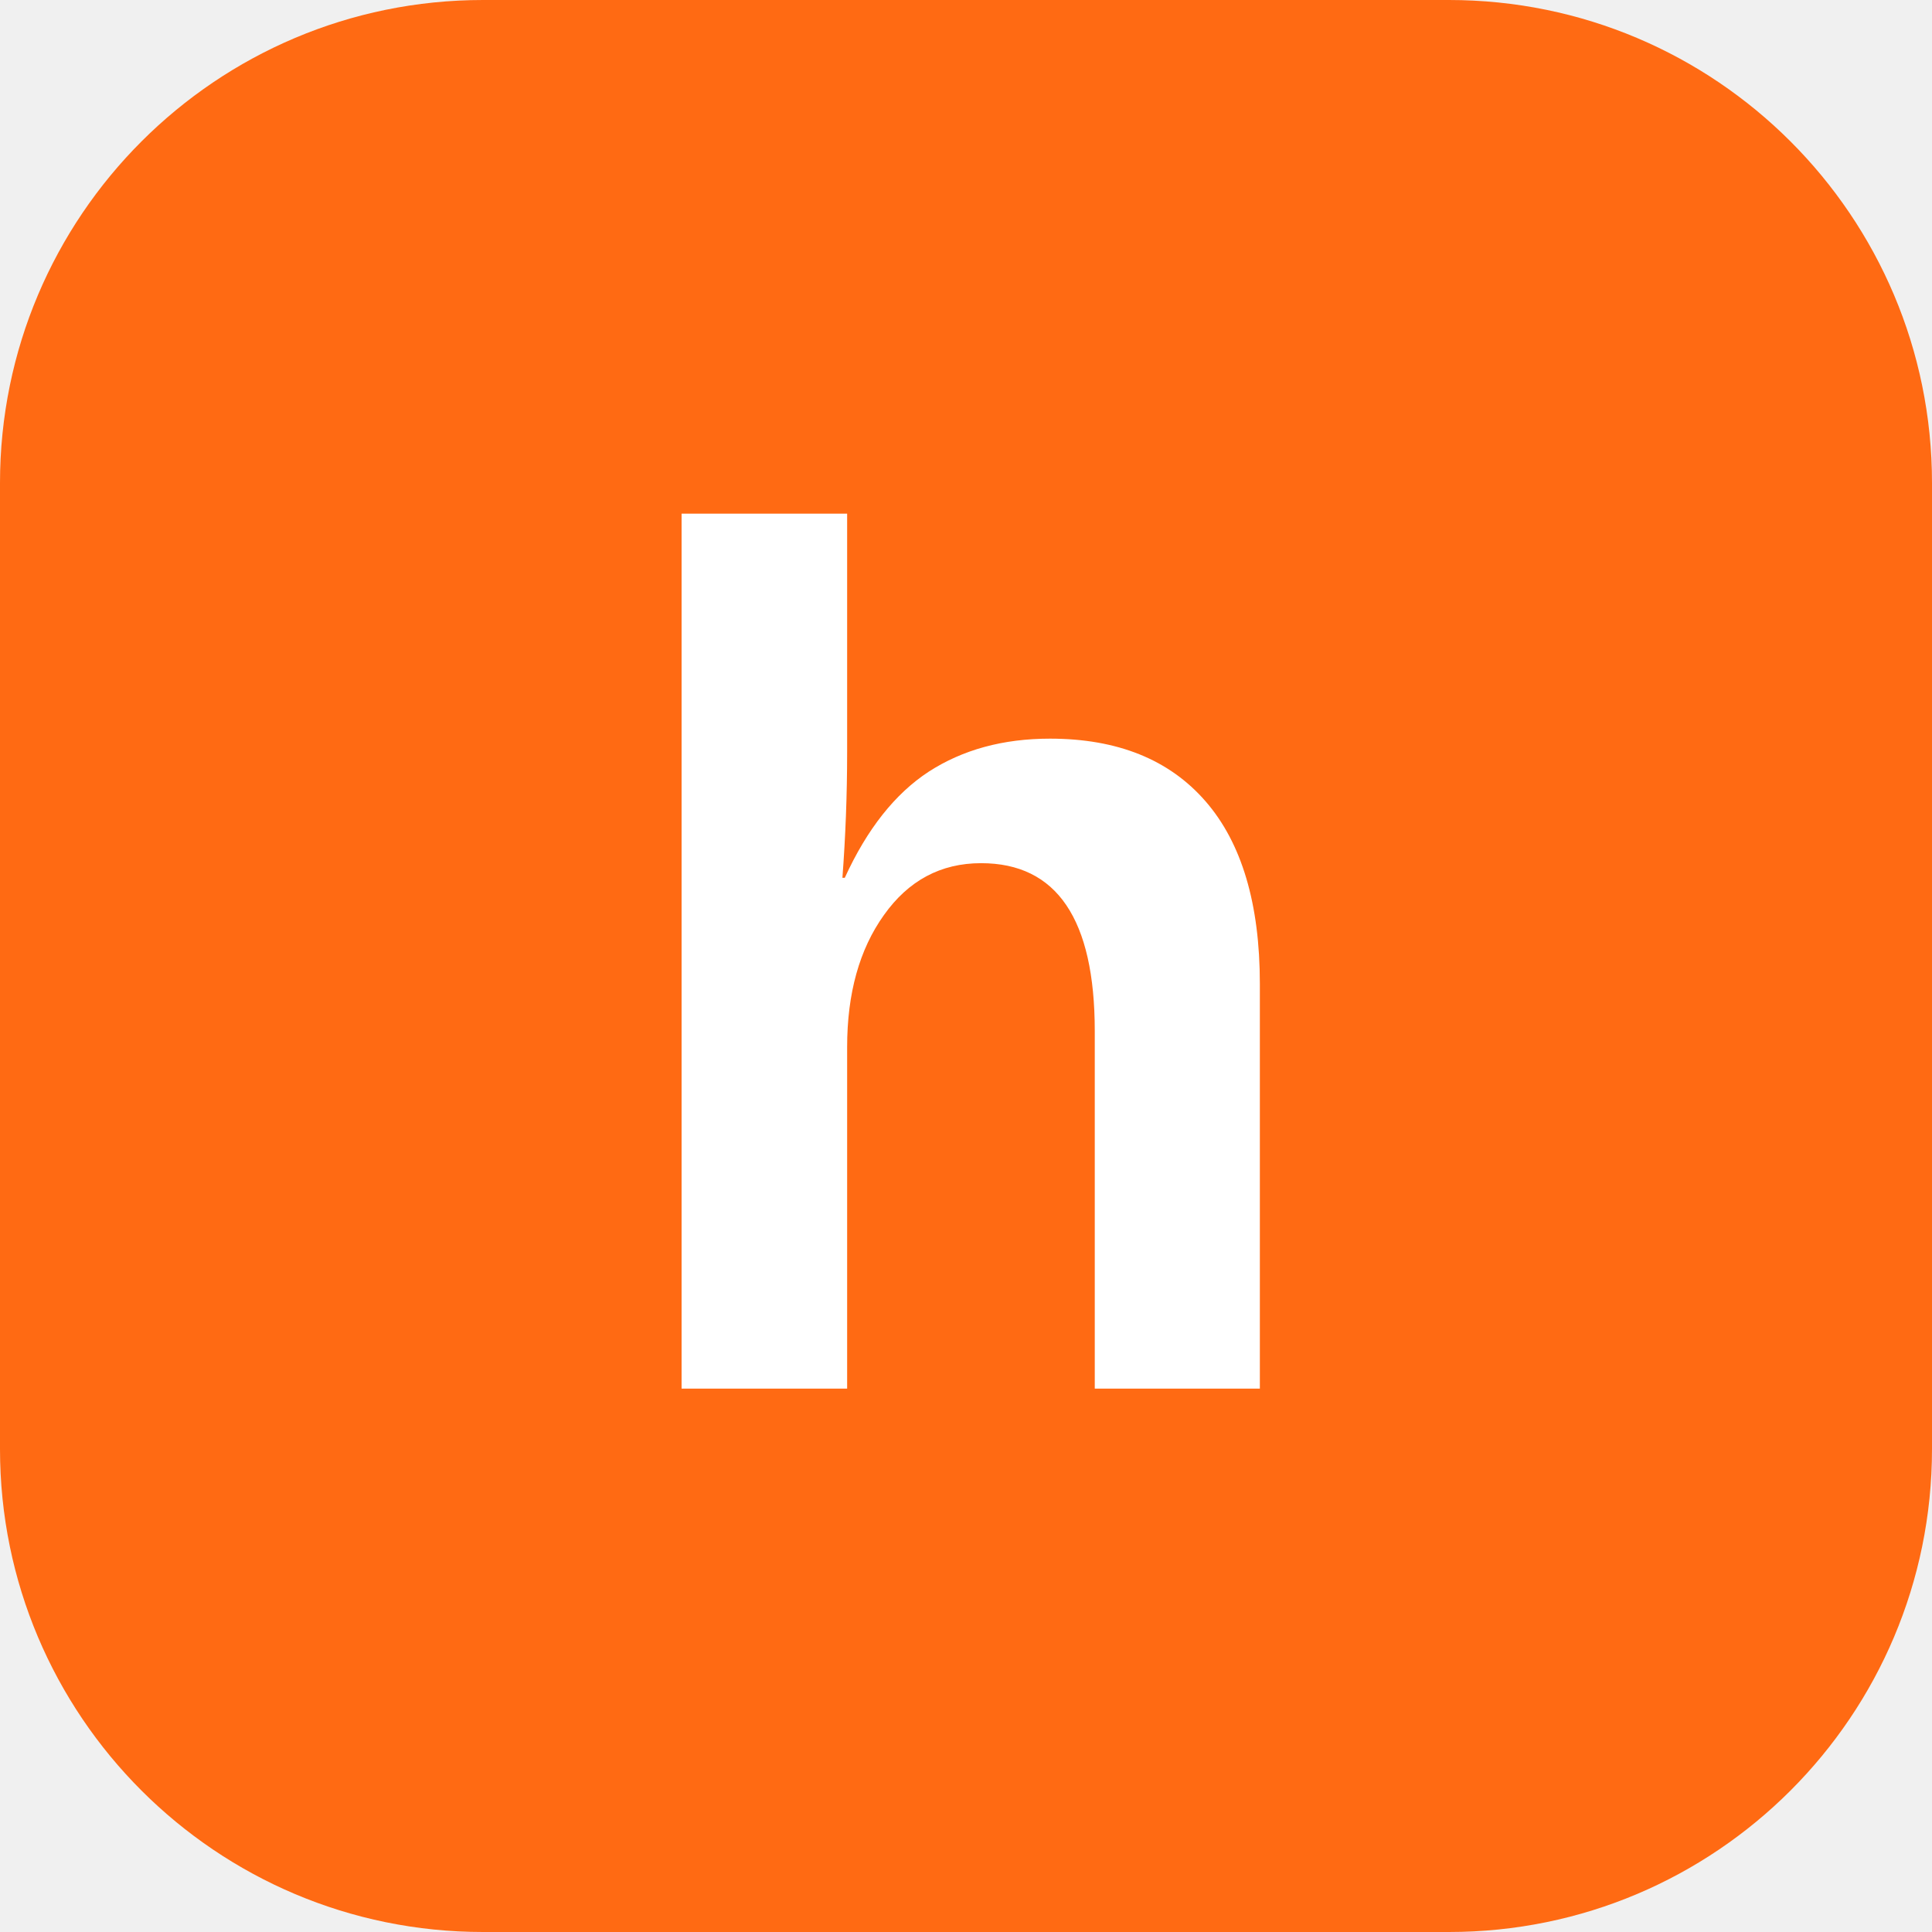
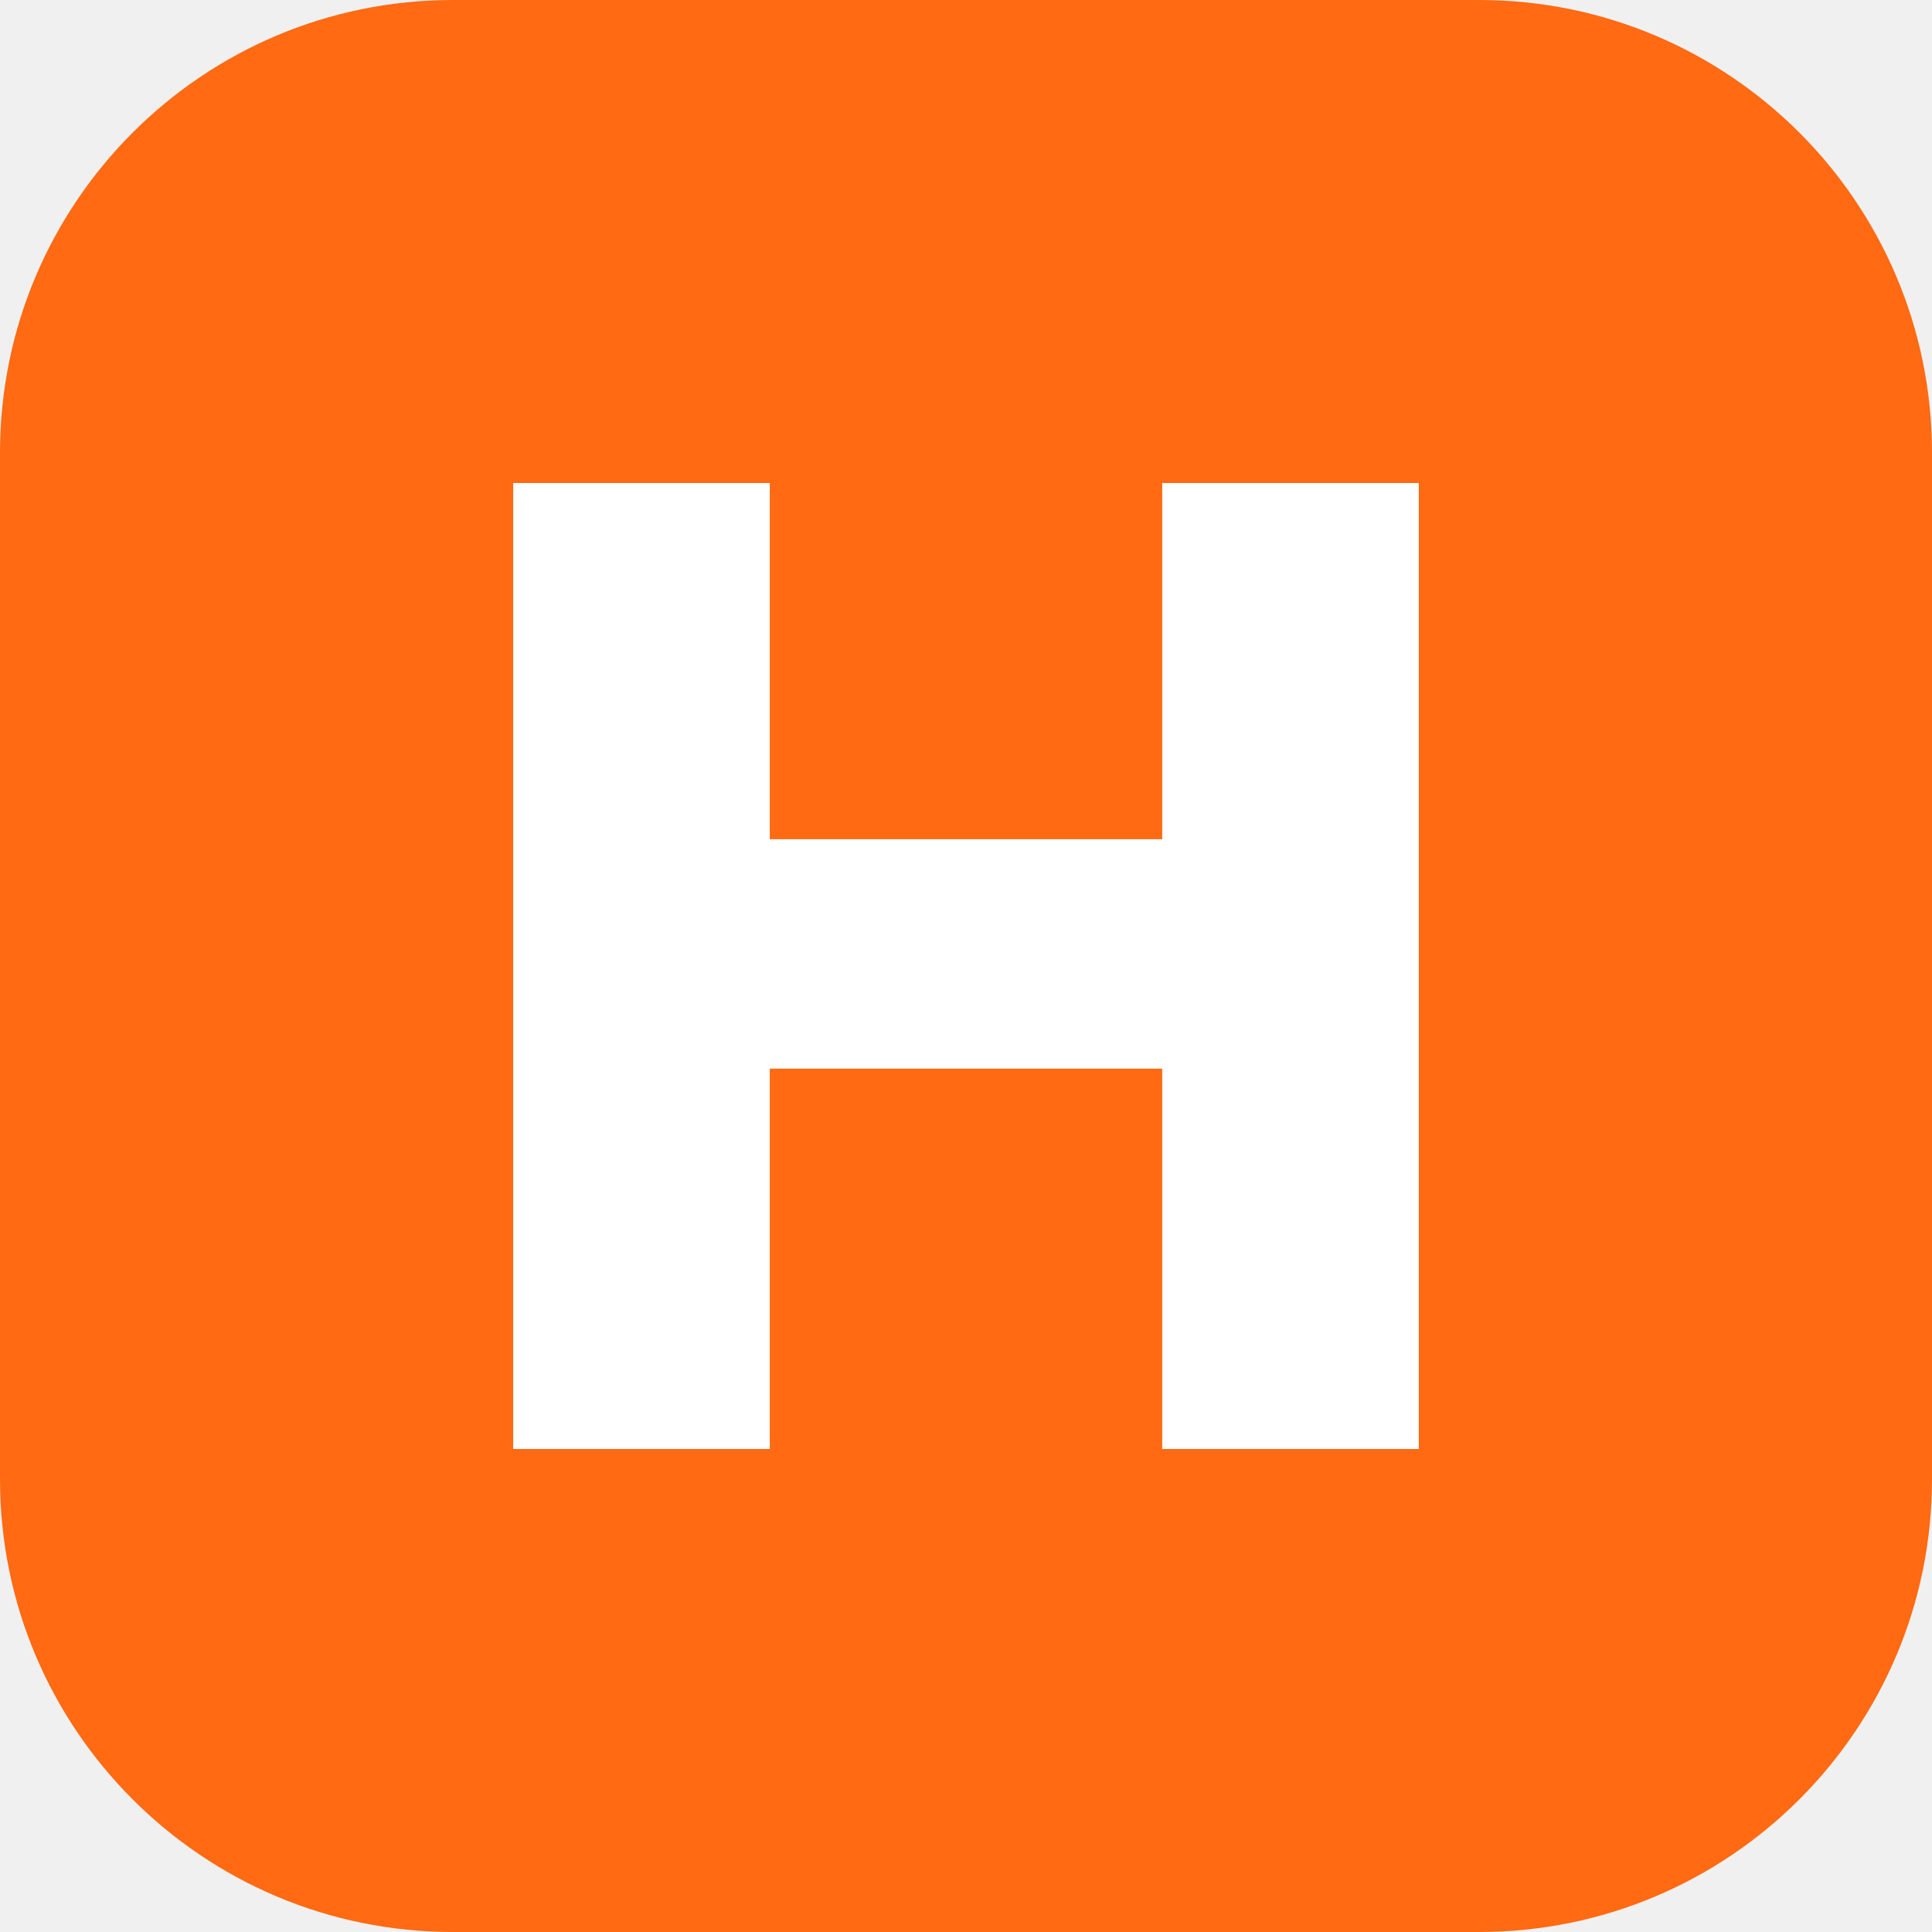
<svg xmlns="http://www.w3.org/2000/svg" viewBox="0 0 64 64">
-   <rect width="64" height="64" rx="16" fill="#ff6a13" />
-   <text x="32" y="46" font-family="Arial,sans-serif" font-weight="800" font-size="40" text-anchor="middle" fill="#fff">h</text>
+   <rect width="64" height="64" rx="15" fill="#ff6a13" />
+   <path d="M17 16h8.5v11.8h13V16H47v32h-8.5V35.4h-13V48H17V16z" fill="#ffffff" />
</svg>
